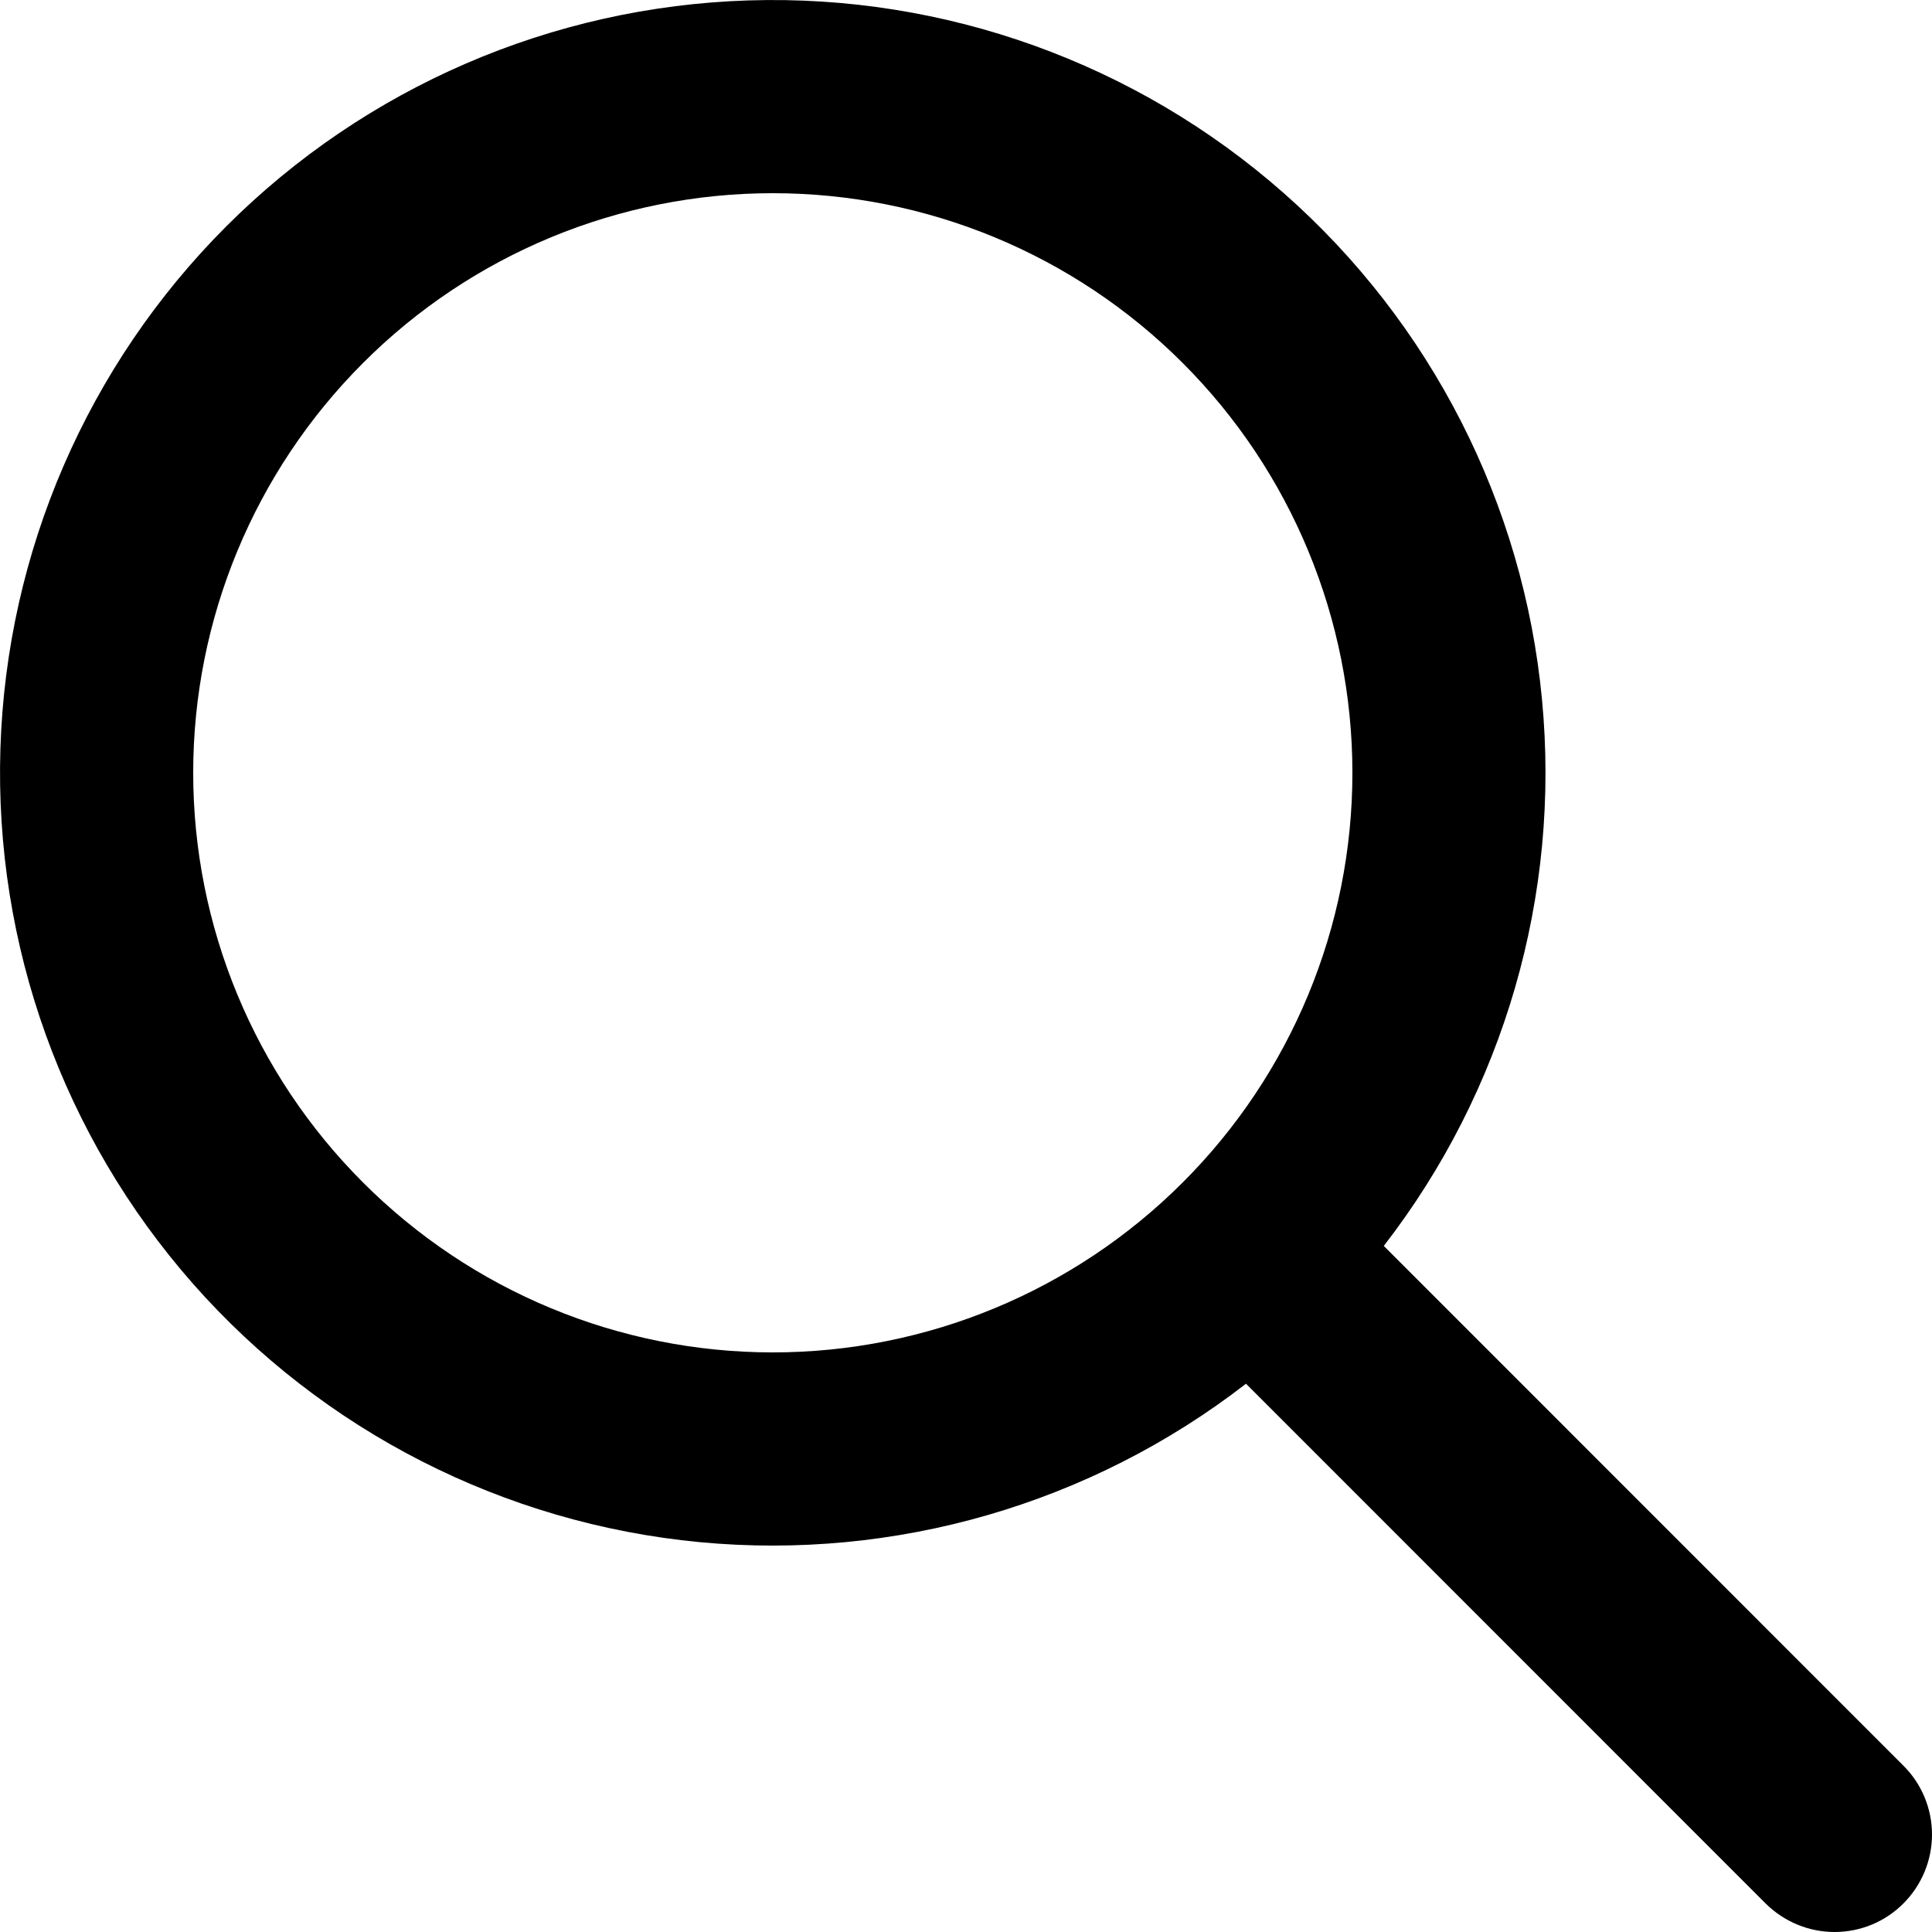
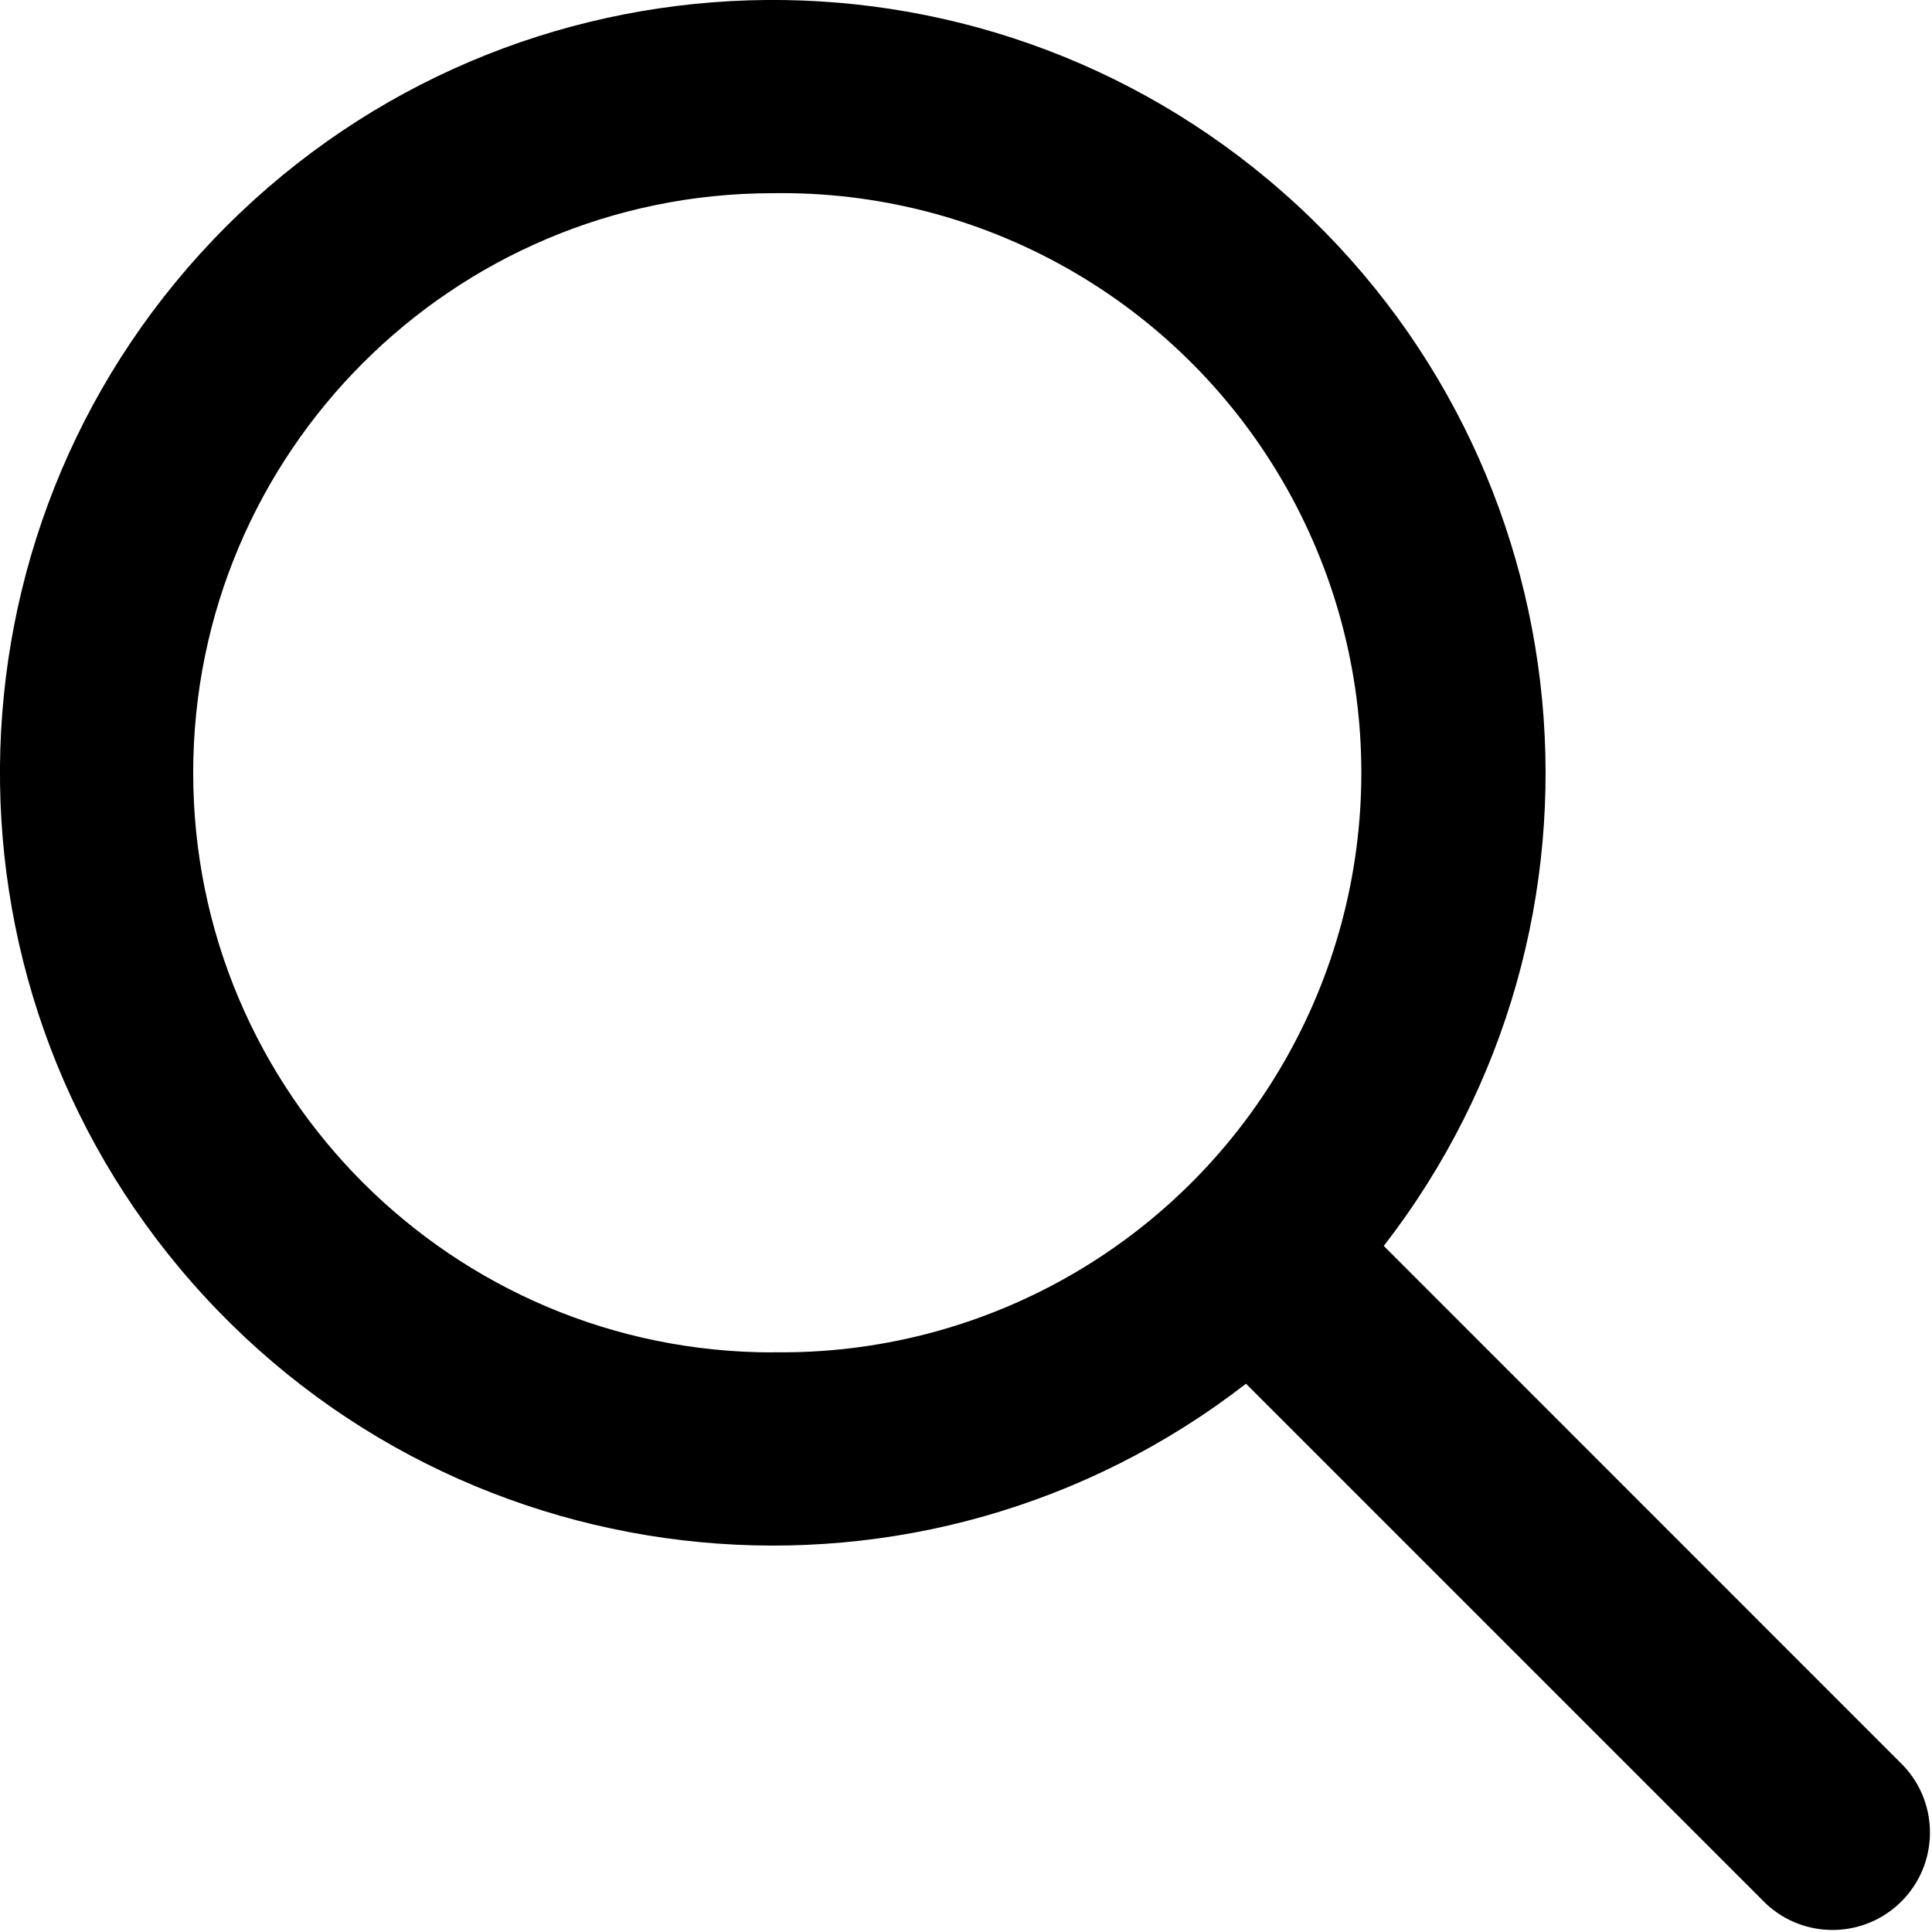
- <svg xmlns="http://www.w3.org/2000/svg" width="14" height="14" viewBox="0 0 14 14">
-   <path fill-rule="evenodd" clip-rule="evenodd" d="M10.028 9.029L13.793 12.795C13.926 12.927 14 13.107 14 13.294C14 13.481 13.925 13.661 13.793 13.793C13.661 13.926 13.481 14 13.294 14C13.106 14 12.927 13.925 12.794 13.793L9.029 10.027C7.903 10.899 6.487 11.309 5.07 11.175C3.652 11.04 2.339 10.37 1.398 9.302C0.457 8.233 -0.042 6.846 0.003 5.423C0.048 4 0.633 2.647 1.64 1.64C2.647 0.633 4 0.048 5.423 0.003C6.846 -0.042 8.233 0.457 9.301 1.398C10.37 2.339 11.04 3.652 11.174 5.07C11.309 6.487 10.899 7.903 10.027 9.029H10.028ZM5.6 9.8C6.714 9.8 7.782 9.357 8.57 8.569C9.358 7.782 9.8 6.714 9.8 5.6C9.8 4.486 9.358 3.418 8.57 2.63C7.782 1.842 6.714 1.4 5.6 1.4C4.486 1.4 3.418 1.842 2.631 2.63C1.843 3.418 1.4 4.486 1.4 5.6C1.4 6.714 1.843 7.782 2.631 8.569C3.418 9.357 4.486 9.8 5.6 9.8Z" />
+ <svg xmlns="http://www.w3.org/2000/svg" width="14" height="14">
+   <path fill-rule="evenodd" clip-rule="evenodd" d="M10.028 9.029l3.765 3.766a.706.706 0 01-.998.998l-3.766-3.766a5.6 5.6 0 11.998-.998zm-4.428.77a4.2 4.2 0 100-8.399 4.2 4.2 0 000 8.4z" />
</svg>
